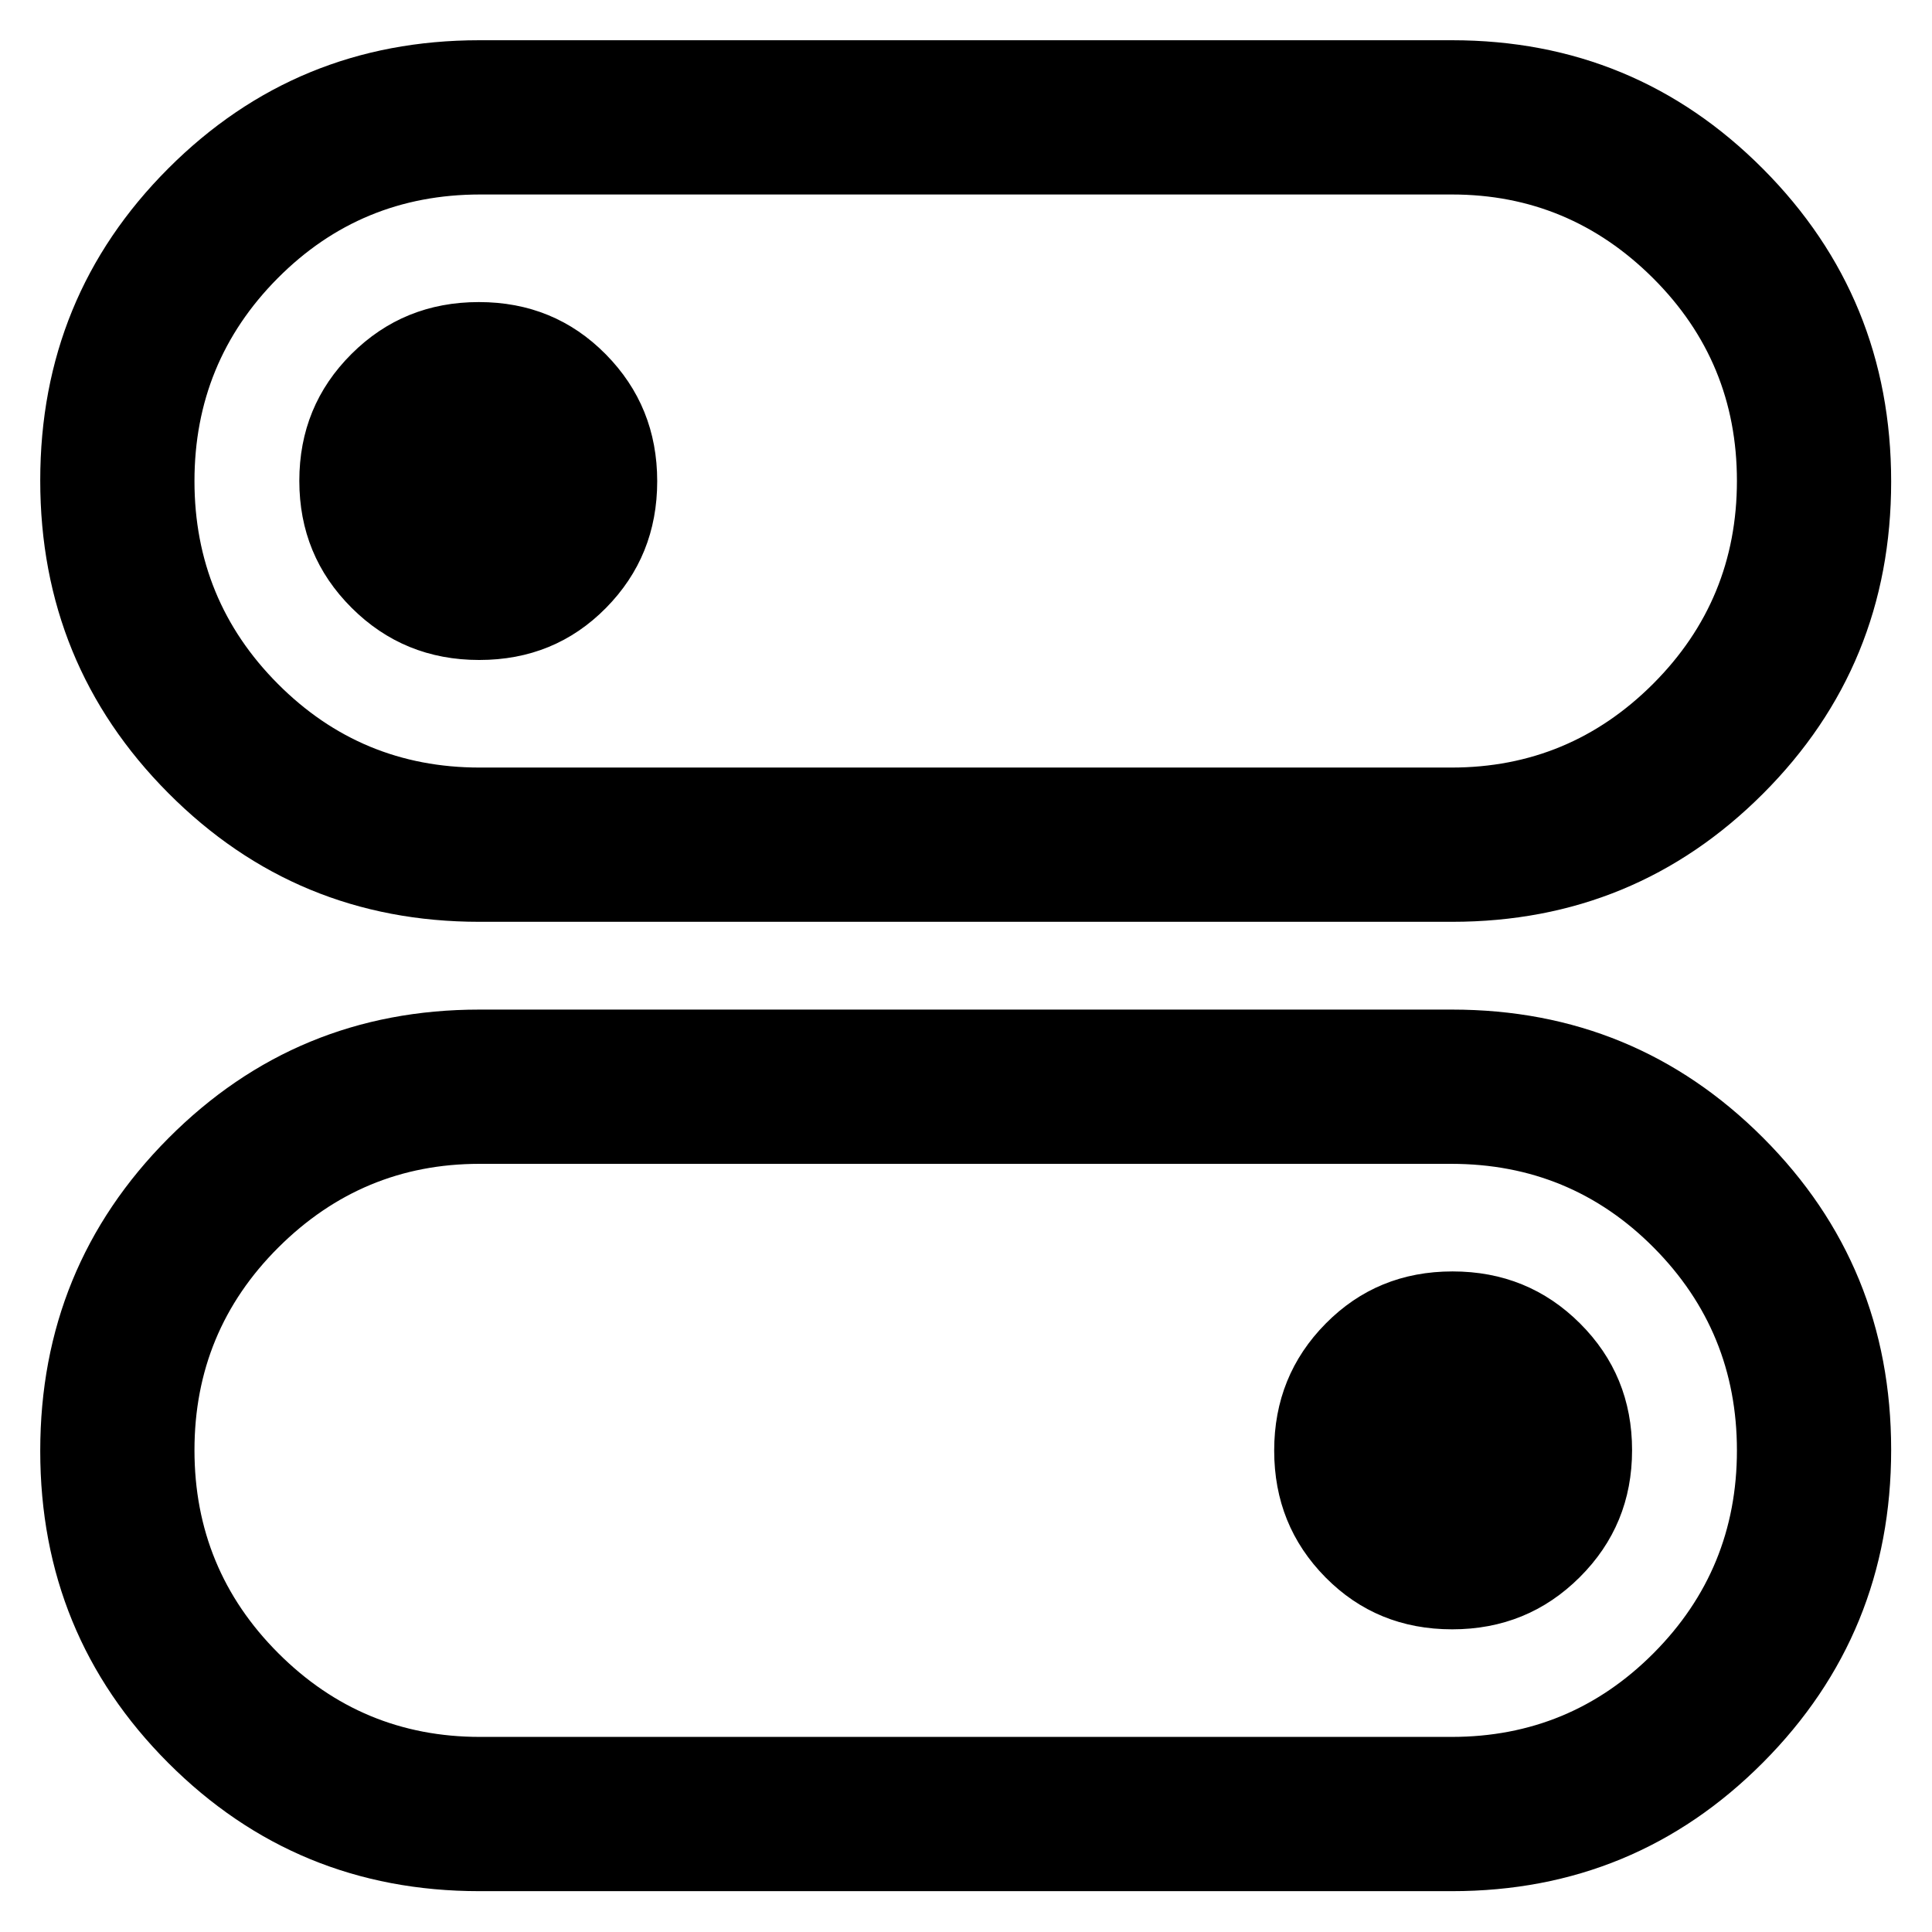
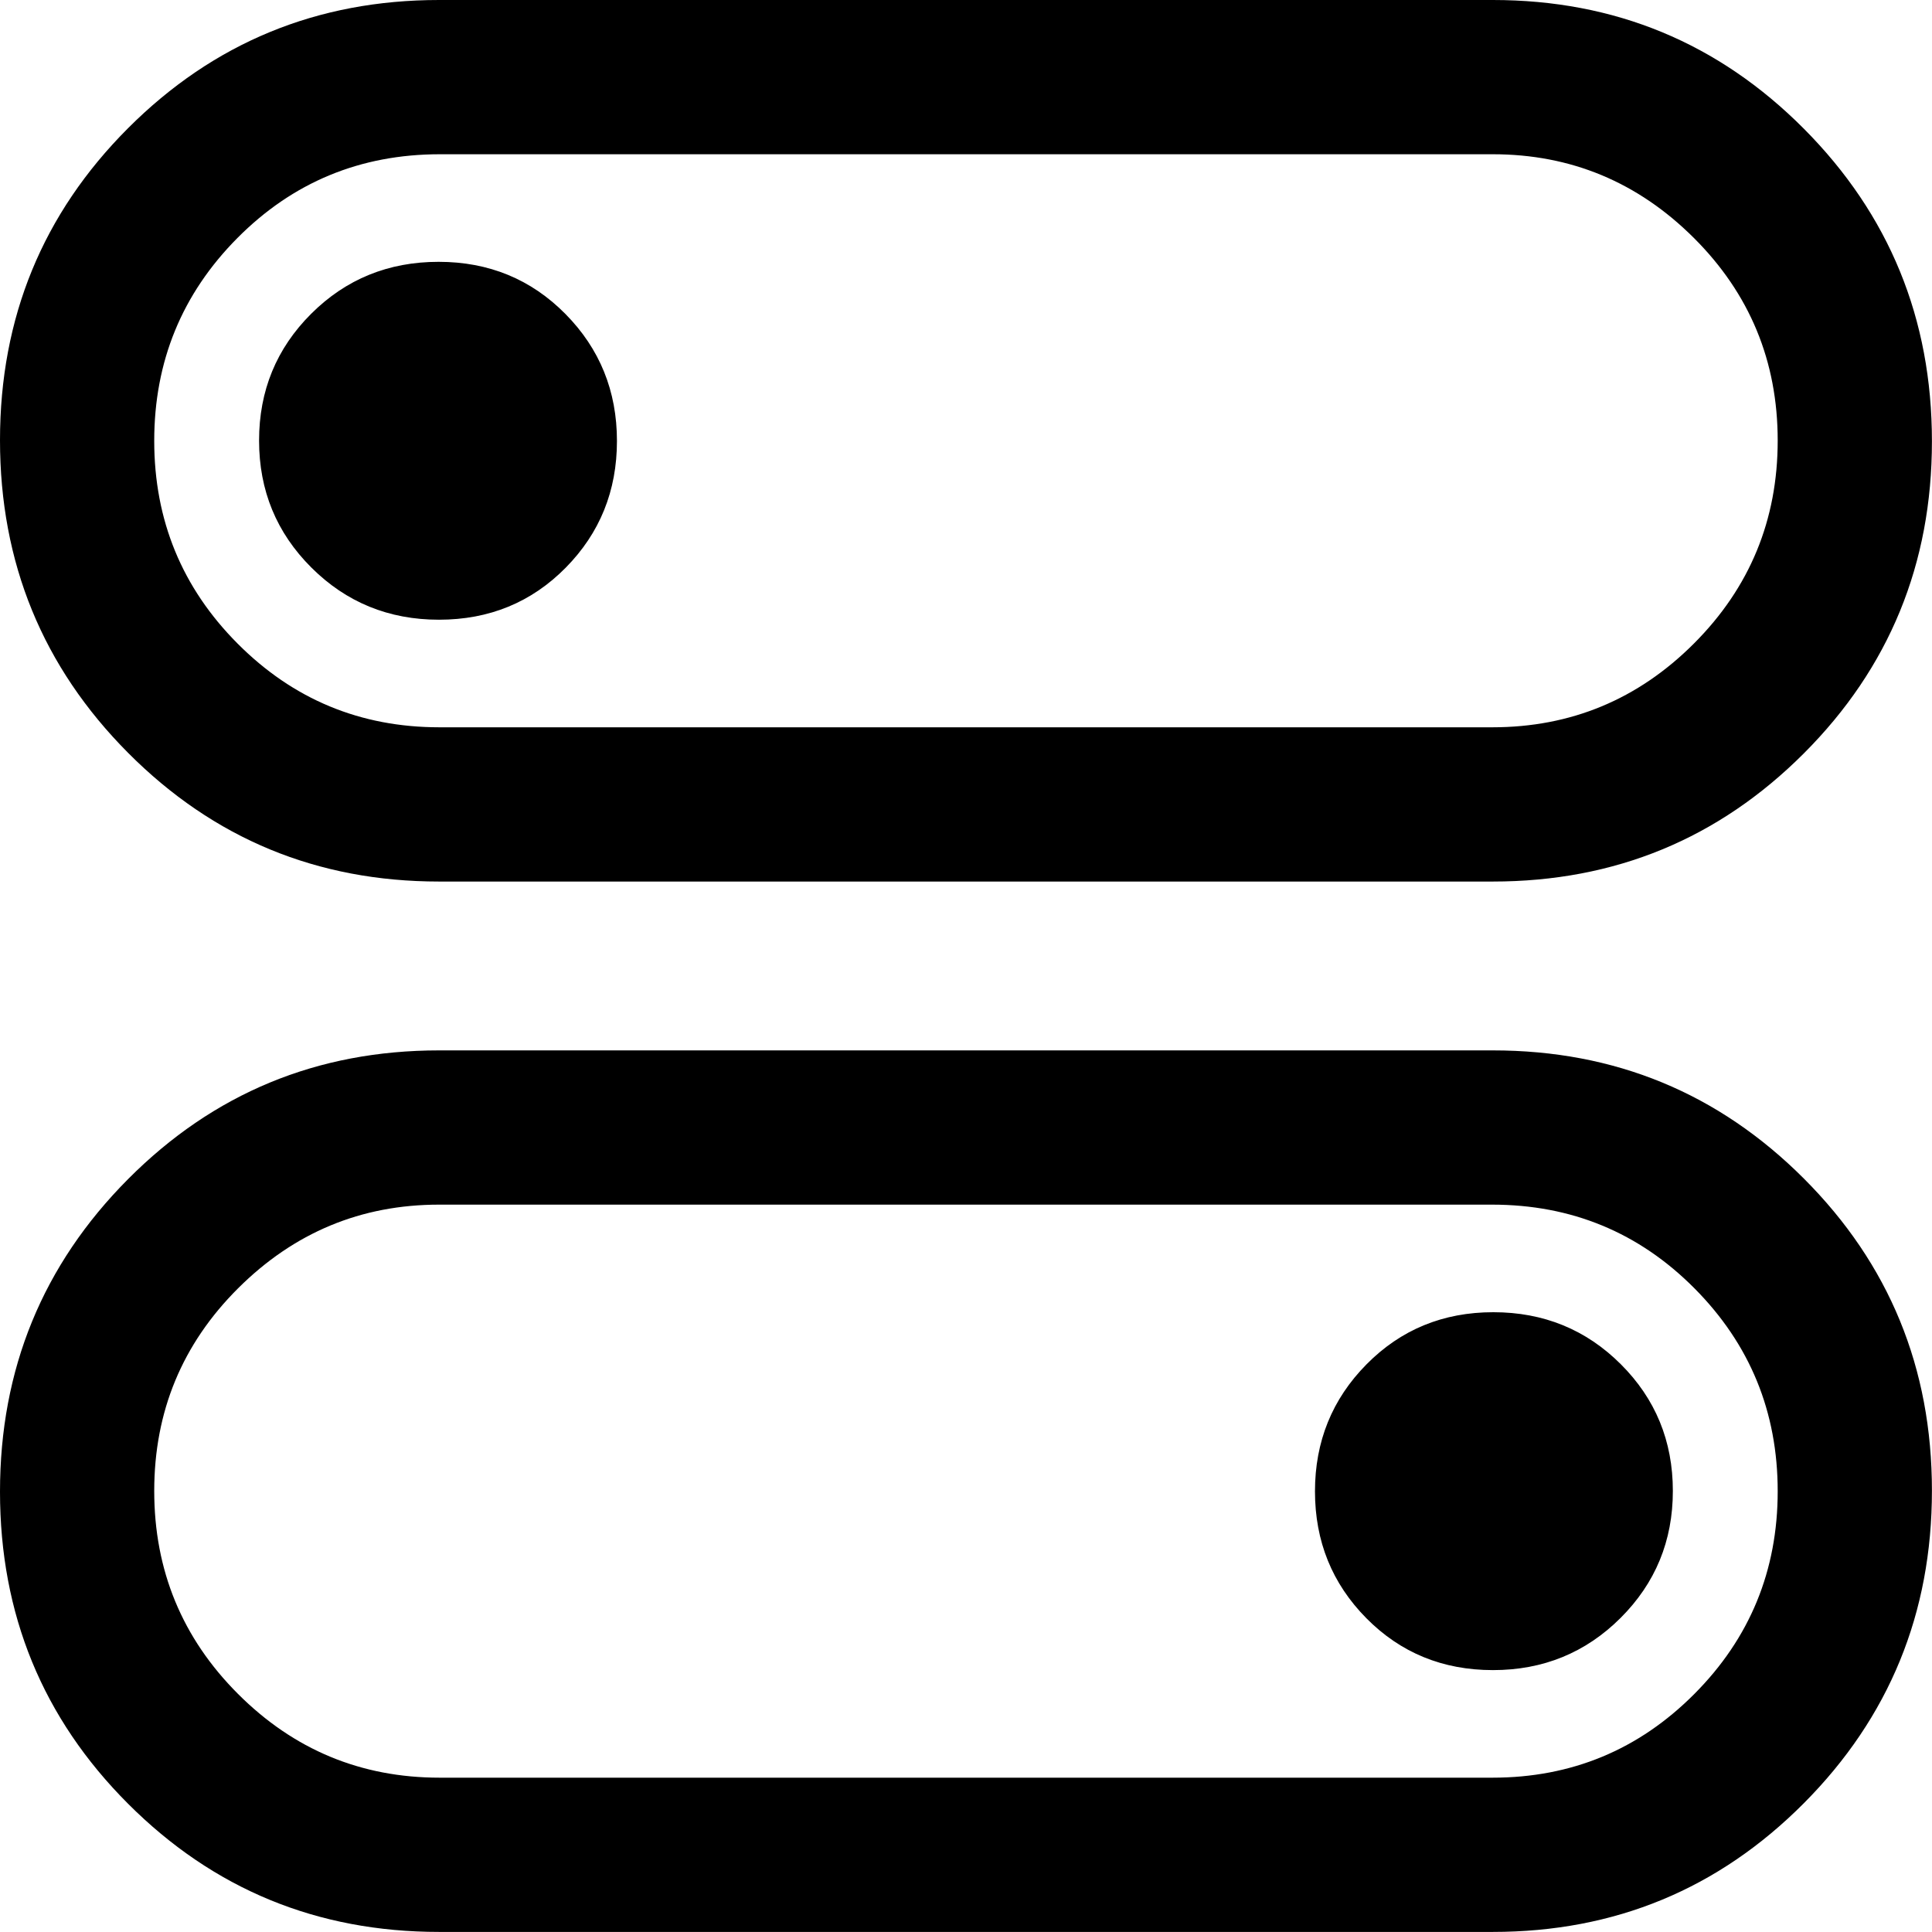
- <svg xmlns="http://www.w3.org/2000/svg" width="100%" height="100%" viewBox="0 0 2134 2134" version="1.1" xml:space="preserve" style="fill-rule:evenodd;clip-rule:evenodd;stroke-linejoin:round;stroke-miterlimit:2;">
-   <path d="M1603.85,2088.89c134.734,-0 249.26,-47.395 343.578,-142.186c94.305,-94.79 141.458,-209.886 141.458,-345.287c-0,-135.413 -47.153,-250.309 -141.458,-344.687c-94.318,-94.39 -208.844,-141.585 -343.578,-141.585l-1074.37,-0c-134.734,-0 -249.26,47.395 -343.577,142.185c-94.306,94.791 -141.459,209.886 -141.459,345.287c0,135.414 47.153,250.309 141.459,344.687c94.317,94.391 208.843,141.586 343.577,141.586l1074.37,-0Zm-0.345,-170.379l-1073.48,-0c-86.836,-0 -161.085,-30.861 -222.746,-92.584c-61.65,-61.722 -92.475,-136.431 -92.475,-224.128c0,-87.709 30.898,-162.352 92.693,-223.928c61.795,-61.565 135.789,-92.347 221.982,-92.347l1073.48,-0c87.879,-0 162.443,30.843 223.692,92.529c61.249,61.698 91.874,136.377 91.874,224.037c0,87.66 -30.697,162.315 -92.092,223.965c-61.383,61.637 -135.692,92.456 -222.928,92.456Zm-139.421,-176.218c-37.785,-38.258 -56.678,-84.944 -56.678,-140.057c0,-55.114 18.965,-101.873 56.896,-140.276c37.943,-38.404 84.647,-57.606 140.112,-57.606c55.478,0 102.394,19.129 140.749,57.387c38.367,38.259 57.551,84.944 57.551,140.058c-0,55.114 -19.257,101.872 -57.769,140.276c-38.501,38.403 -85.484,57.605 -140.949,57.605c-55.477,0 -102.115,-19.129 -139.912,-57.387Z" style="fill-rule:nonzero;" />
-   <path d="M529.48,1018.19c-134.734,-0 -249.26,-47.395 -343.577,-142.186c-94.306,-94.79 -141.459,-209.886 -141.459,-345.287c0,-135.413 47.153,-250.309 141.459,-344.687c94.317,-94.39 208.843,-141.586 343.577,-141.586l1074.37,0c134.734,0 249.26,47.396 343.578,142.186c94.305,94.791 141.458,209.886 141.458,345.287c-0,135.414 -47.153,250.309 -141.458,344.687c-94.318,94.391 -208.844,141.586 -343.578,141.586l-1074.37,-0Zm0.346,-170.379l1073.48,-0c86.835,-0 161.084,-30.861 222.746,-92.584c61.649,-61.722 92.474,-136.432 92.474,-224.128c0,-87.709 -30.898,-162.352 -92.693,-223.928c-61.795,-61.565 -135.789,-92.348 -221.982,-92.348l-1073.48,0c-87.878,0 -162.442,30.843 -223.692,92.529c-61.249,61.698 -91.874,136.378 -91.874,224.038c0,87.66 30.698,162.315 92.093,223.965c61.382,61.637 135.692,92.456 222.928,92.456Zm139.42,-176.218c37.786,-38.258 56.678,-84.944 56.678,-140.058c0,-55.113 -18.965,-101.872 -56.896,-140.275c-37.943,-38.404 -84.647,-57.606 -140.112,-57.606c-55.477,0 -102.393,19.129 -140.749,57.387c-38.367,38.258 -57.551,84.944 -57.551,140.058c0,55.113 19.257,101.872 57.77,140.276c38.5,38.403 85.483,57.605 140.948,57.605c55.478,0 102.115,-19.129 139.912,-57.387Z" style="fill-rule:nonzero;" />
+ <svg xmlns="http://www.w3.org/2000/svg" width="100%" height="100%" viewBox="0 0 8892 8892" version="1.1" xml:space="preserve" style="fill-rule:evenodd;clip-rule:evenodd;stroke-linejoin:round;stroke-miterlimit:2;">
+   <path d="M6870.68,8891.67c561.392,-0 1038.58,-197.48 1431.58,-592.442c392.938,-394.958 589.409,-874.525 589.409,-1438.7c-0,-564.221 -196.471,-1042.95 -589.409,-1436.2c-392.991,-393.291 -870.183,-589.937 -1431.58,-589.937l-4849.7,-0c-561.391,-0 -1038.58,197.479 -1431.57,592.437c-392.941,394.963 -589.412,874.525 -589.412,1438.7c0,564.225 196.471,1042.95 589.413,1436.2c392.987,393.296 870.179,589.942 1431.57,589.942l4849.7,-0Zm-1.437,-709.913l-4845.99,0c-361.817,0 -671.187,-128.587 -928.108,-385.766c-256.875,-257.175 -385.313,-568.463 -385.313,-933.867c0,-365.454 128.742,-676.467 386.221,-933.033c257.479,-256.521 565.788,-384.78 924.925,-384.78l4845.99,0c366.162,0 676.846,128.513 932.05,385.538c255.204,257.075 382.808,568.237 382.808,933.487c0,365.25 -127.904,676.313 -383.717,933.188c-255.762,256.821 -565.383,385.233 -928.866,385.233Zm-580.921,-734.241c-157.438,-159.409 -236.158,-353.934 -236.158,-583.571c-0,-229.642 79.021,-424.471 237.066,-584.484c158.096,-160.016 352.696,-240.025 583.8,-240.025c231.159,0 426.642,79.704 586.455,239.113c159.862,159.412 239.795,353.933 239.795,583.575c0,229.641 -80.237,424.467 -240.704,584.483c-160.421,160.013 -356.183,240.021 -587.287,240.021c-231.154,0 -425.479,-79.704 -582.967,-239.112Z" style="fill-rule:nonzero;" />
+   <path d="M2020.98,4057.28c-561.391,0 -1038.58,-197.479 -1431.57,-592.442c-392.942,-394.958 -589.413,-874.525 -589.413,-1438.69c0,-564.221 196.471,-1042.95 589.413,-1436.2c392.987,-393.292 870.179,-589.942 1431.57,-589.942l4849.7,0c561.392,0 1038.58,197.483 1431.58,592.442c392.938,394.962 589.409,874.525 589.409,1438.7c-0,564.224 -196.471,1042.95 -589.409,1436.19c-392.991,393.296 -870.183,589.942 -1431.58,589.942l-4849.7,0Zm1.442,-709.913l4845.99,0c361.812,0 671.183,-128.587 928.108,-385.766c256.871,-257.175 385.308,-568.467 385.308,-933.867c0,-365.454 -128.741,-676.466 -386.22,-933.033c-257.48,-256.521 -565.788,-384.783 -924.925,-384.783l-4845.99,-0c-366.158,-0 -676.842,128.512 -932.05,385.537c-255.204,257.075 -382.808,568.242 -382.808,933.492c-0,365.25 127.908,676.312 383.72,933.187c255.759,256.821 565.384,385.234 928.867,385.234Zm580.917,-734.242c157.441,-159.409 236.158,-353.934 236.158,-583.575c0,-229.638 -79.021,-424.467 -237.067,-584.479c-158.095,-160.017 -352.695,-240.025 -583.8,-240.025c-231.154,-0 -426.637,79.704 -586.454,239.112c-159.862,159.409 -239.796,353.934 -239.796,583.575c0,229.638 80.238,424.467 240.709,584.484c160.416,160.012 356.179,240.02 587.283,240.02c231.158,0 425.479,-79.704 582.967,-239.112Z" style="fill-rule:nonzero;" />
</svg>
